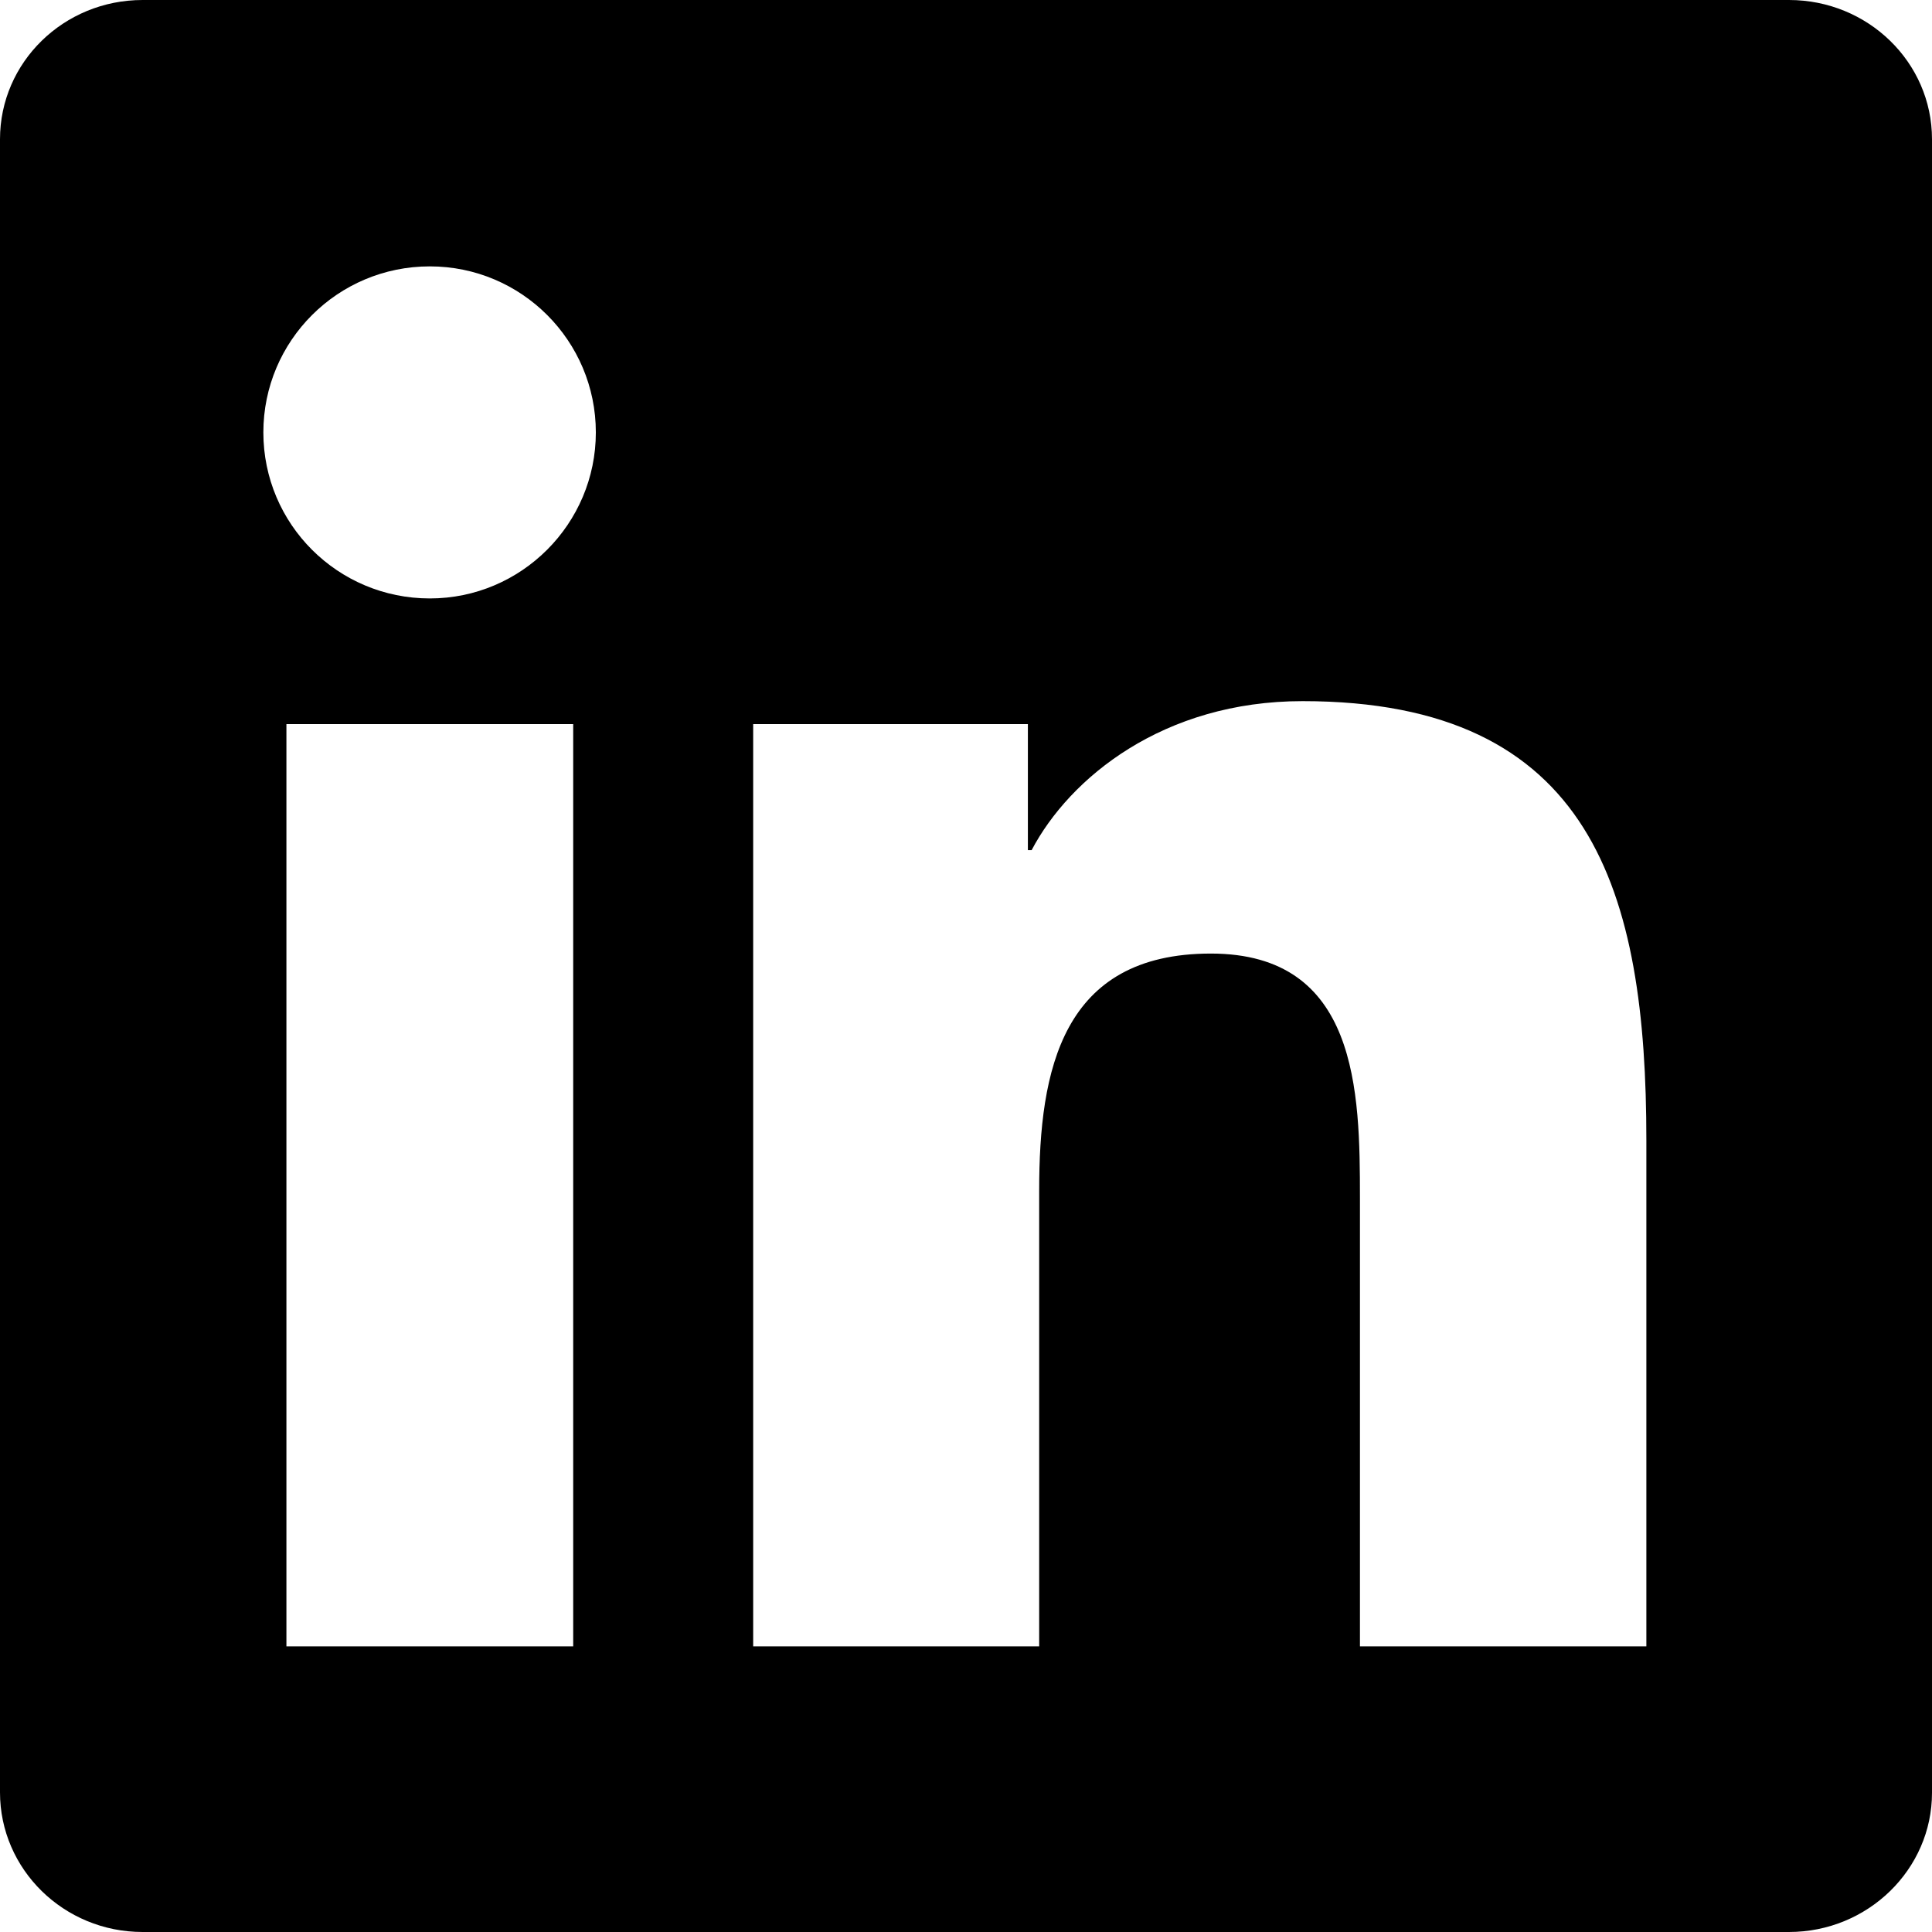
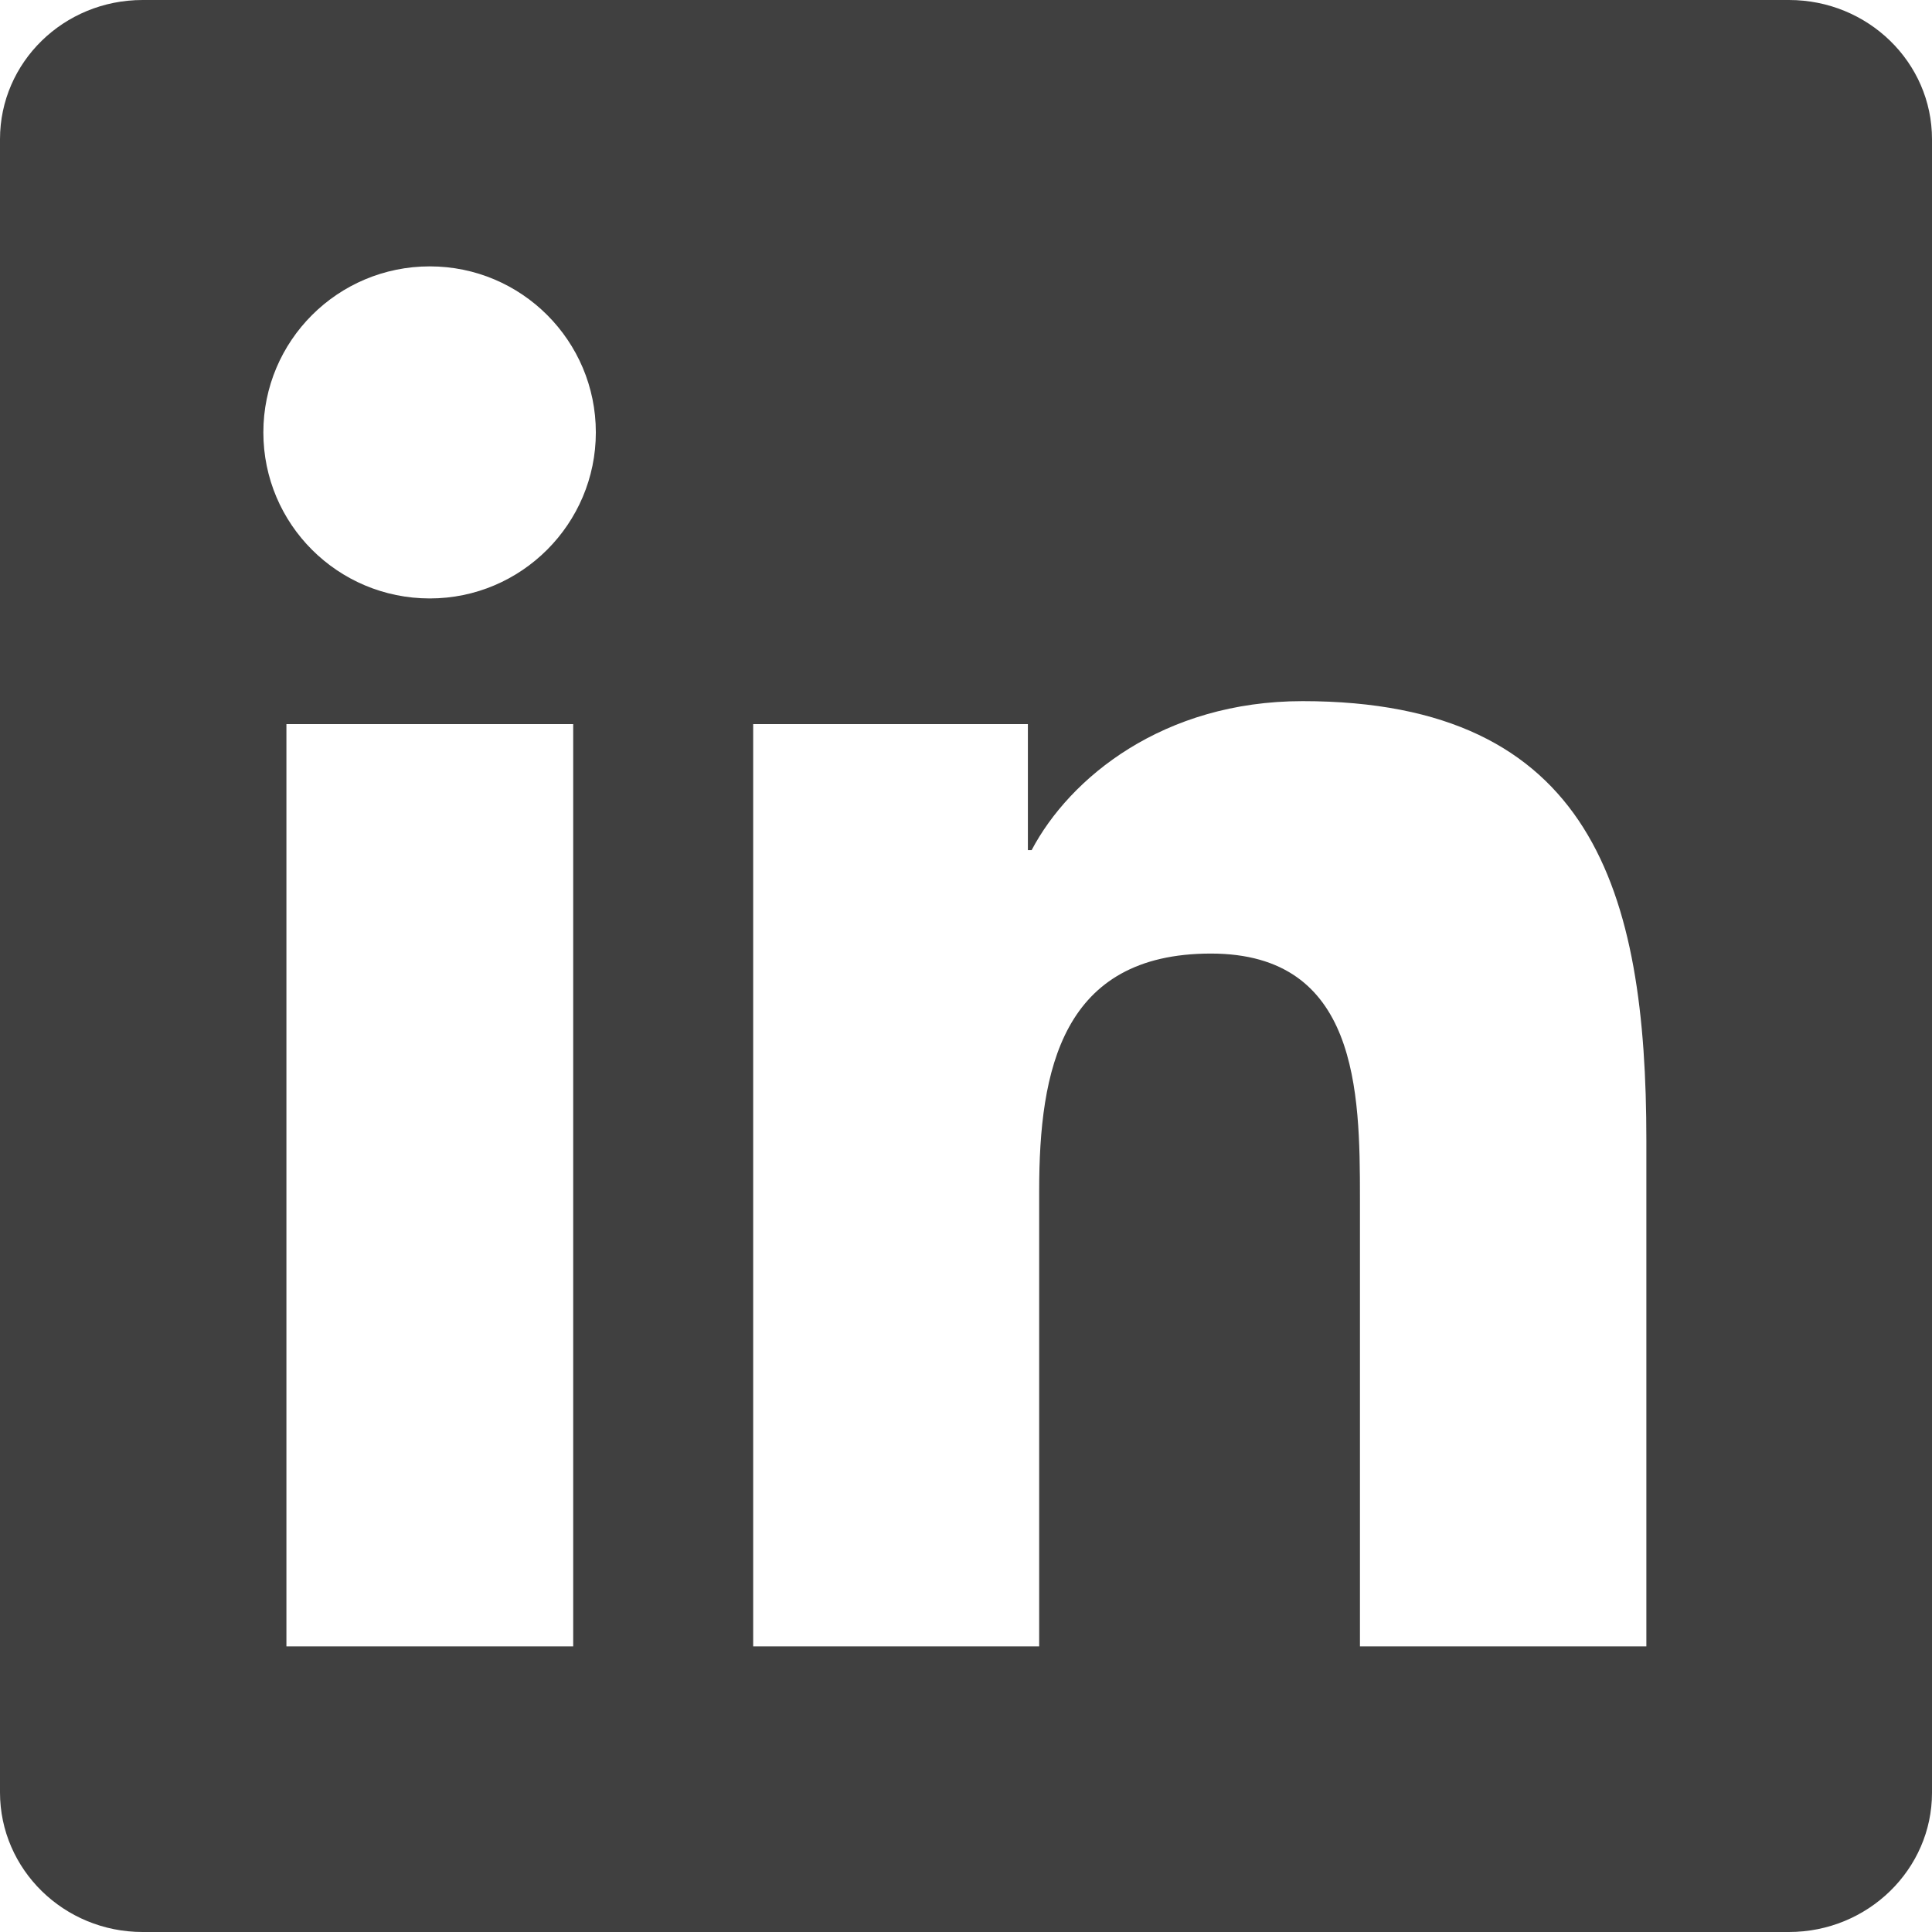
<svg xmlns="http://www.w3.org/2000/svg" width="32" height="32" viewBox="0 0 32 32" fill="none">
-   <path d="M29.631 0H2.362C1.056 0 0 1.031 0 2.306V29.688C0 30.962 1.056 32 2.362 32H29.631C30.938 32 32 30.962 32 29.694V2.306C32 1.031 30.938 0 29.631 0ZM9.494 27.269H4.744V11.994H9.494V27.269ZM7.119 9.912C5.594 9.912 4.362 8.681 4.362 7.162C4.362 5.644 5.594 4.412 7.119 4.412C8.637 4.412 9.869 5.644 9.869 7.162C9.869 8.675 8.637 9.912 7.119 9.912ZM27.269 27.269H22.525V19.844C22.525 18.075 22.494 15.794 20.056 15.794C17.587 15.794 17.212 17.725 17.212 19.719V27.269H12.475V11.994H17.025V14.081H17.087C17.719 12.881 19.269 11.613 21.575 11.613C26.381 11.613 27.269 14.775 27.269 18.887V27.269Z" fill="black" />
+   <path d="M29.631 0H2.362C1.056 0 0 1.031 0 2.306V29.688C0 30.962 1.056 32 2.362 32H29.631C30.938 32 32 30.962 32 29.694V2.306C32 1.031 30.938 0 29.631 0ZM9.494 27.269H4.744V11.994H9.494V27.269ZM7.119 9.912C5.594 9.912 4.362 8.681 4.362 7.162C4.362 5.644 5.594 4.412 7.119 4.412C8.637 4.412 9.869 5.644 9.869 7.162C9.869 8.675 8.637 9.912 7.119 9.912ZM27.269 27.269H22.525V19.844C22.525 18.075 22.494 15.794 20.056 15.794C17.587 15.794 17.212 17.725 17.212 19.719V27.269H12.475V11.994H17.025V14.081H17.087C17.719 12.881 19.269 11.613 21.575 11.613C26.381 11.613 27.269 14.775 27.269 18.887V27.269Z" fill="#404040" />
</svg>
